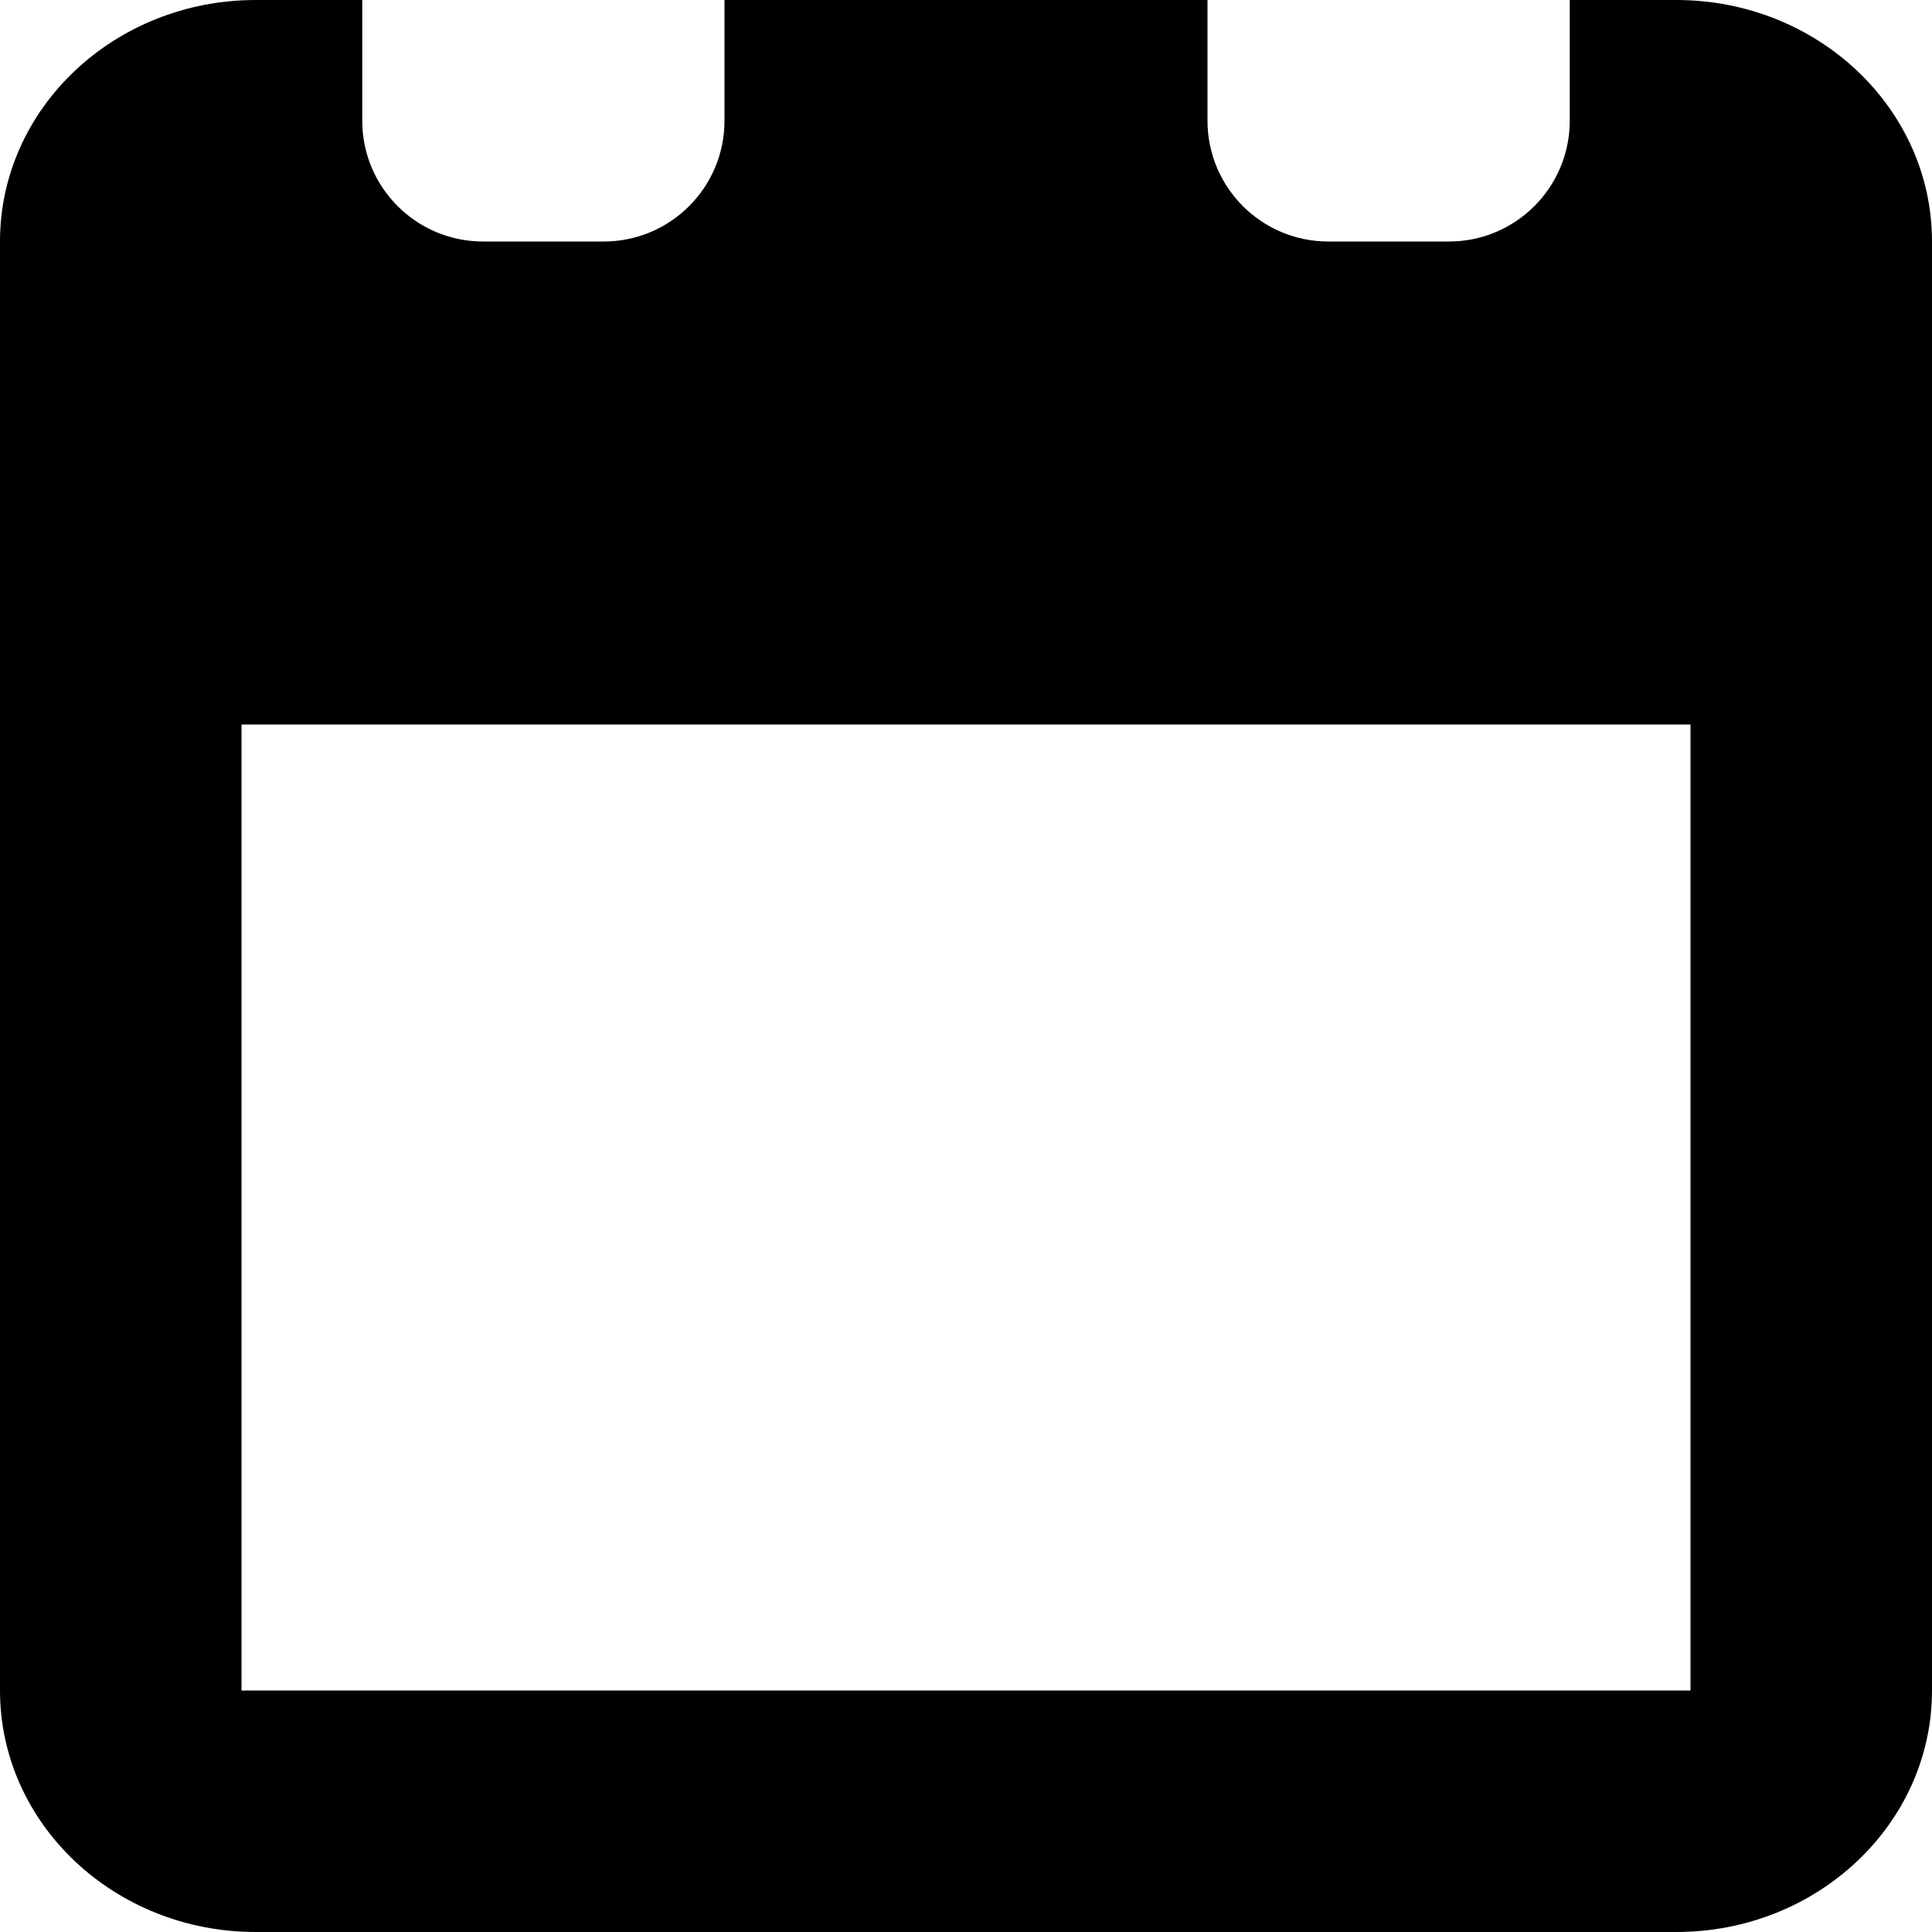
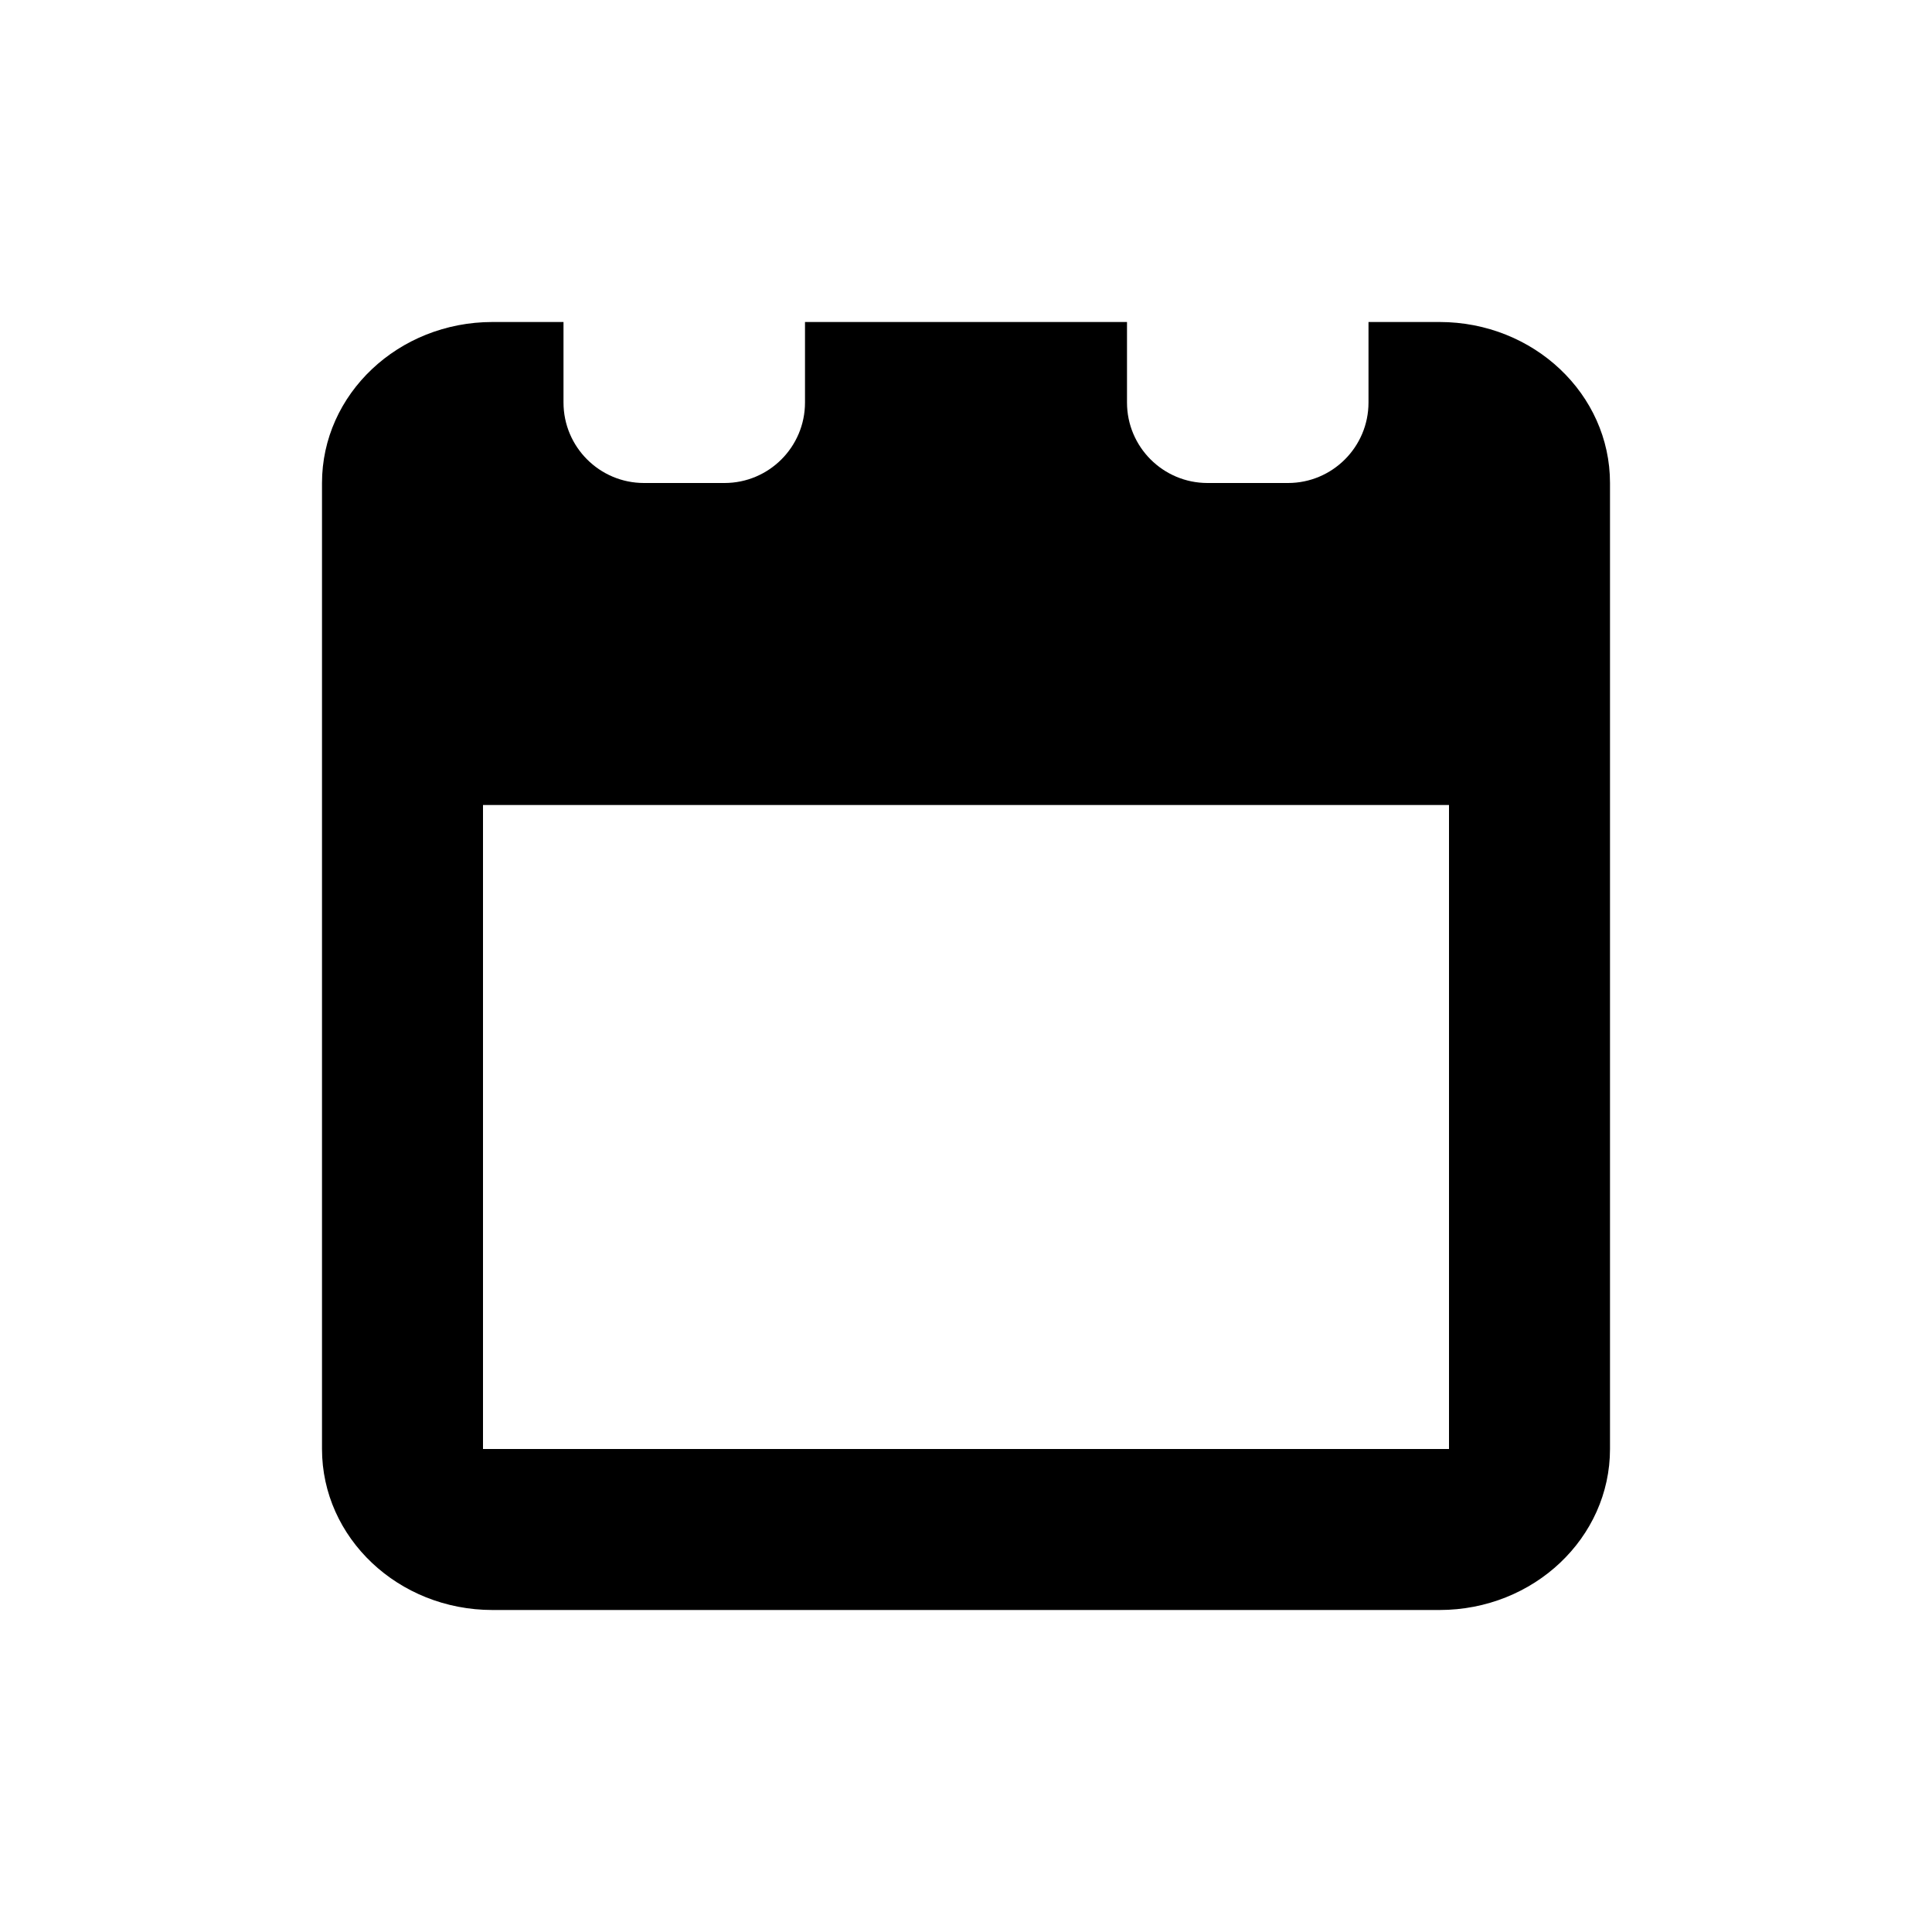
- <svg xmlns="http://www.w3.org/2000/svg" width="16px" height="16px" viewBox="0 0 16 16" version="1.1">
-   <path d="M13,0 L13.882,0 C15.052,0 16,0.896 16,2 L16,14 C16,15.104 15.052,16 13.882,16 L2.118,16 C0.948,16 0,15.104 0,14 L0,2 C0,0.896 0.948,0 2.118,0 L3,0 L3,1 C3,1.552 3.448,2 4,2 L5,2 C5.552,2 6,1.552 6,1 L6,0 L10,0 L10,1 C10,1.552 10.448,2 11,2 L12,2 C12.552,2 13,1.552 13,1 L13,0 Z M2,14 L14,14 L14,6 L2,6 L2,14 Z" id="path-1" />
+ <svg xmlns="http://www.w3.org/2000/svg" viewBox="0 0 24 24">
+   <path d="M17,4 L17.882,4 C19.052,4 20,4.896 20,6 L20,18 C20,19.104 19.052,20 17.882,20 L6.118,20 C4.948,20 4,19.104 4,18 L4,6 C4,4.896 4.948,4 6.118,4 L7,4 L7,5 C7,5.552 7.448,6 8,6 L9,6 C9.552,6 10,5.552 10,5 L10,4 L14,4 L14,5 C14,5.552 14.448,6 15,6 L16,6 C16.552,6 17,5.552 17,5 L17,4 Z M6,18 L18,18 L18,10 L6,10 L6,18 Z" id="path-1" />
</svg>
